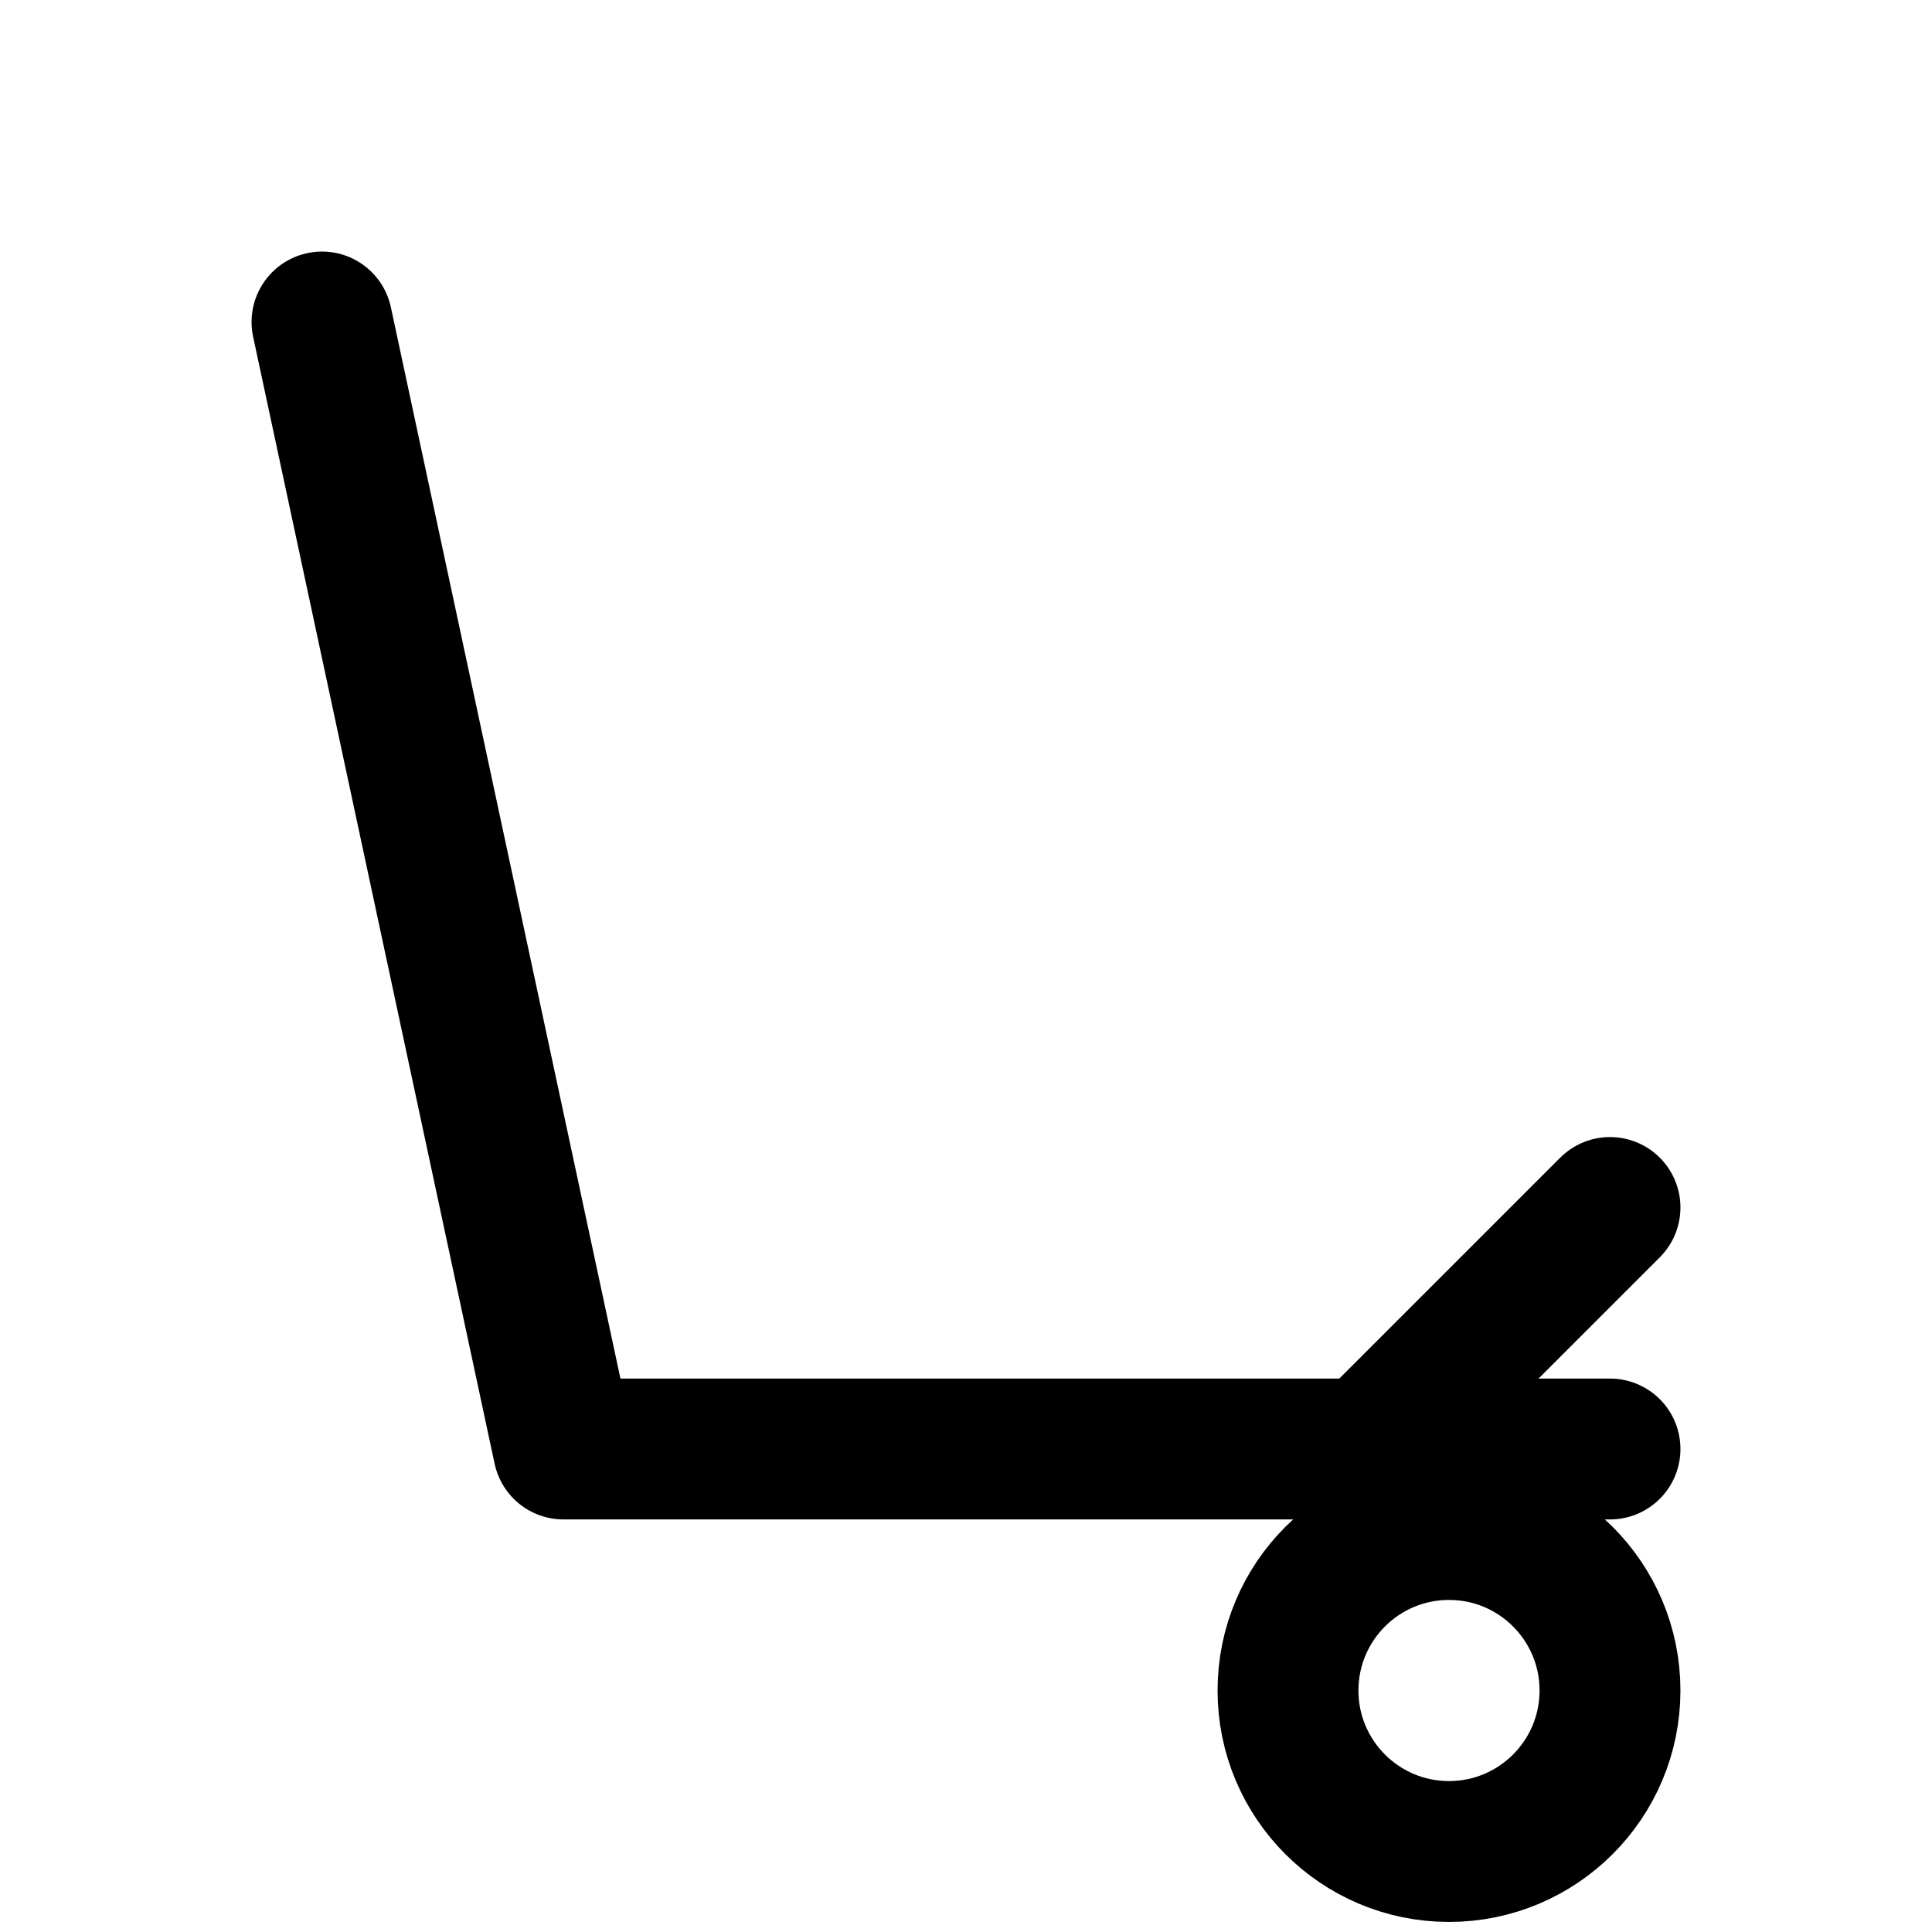
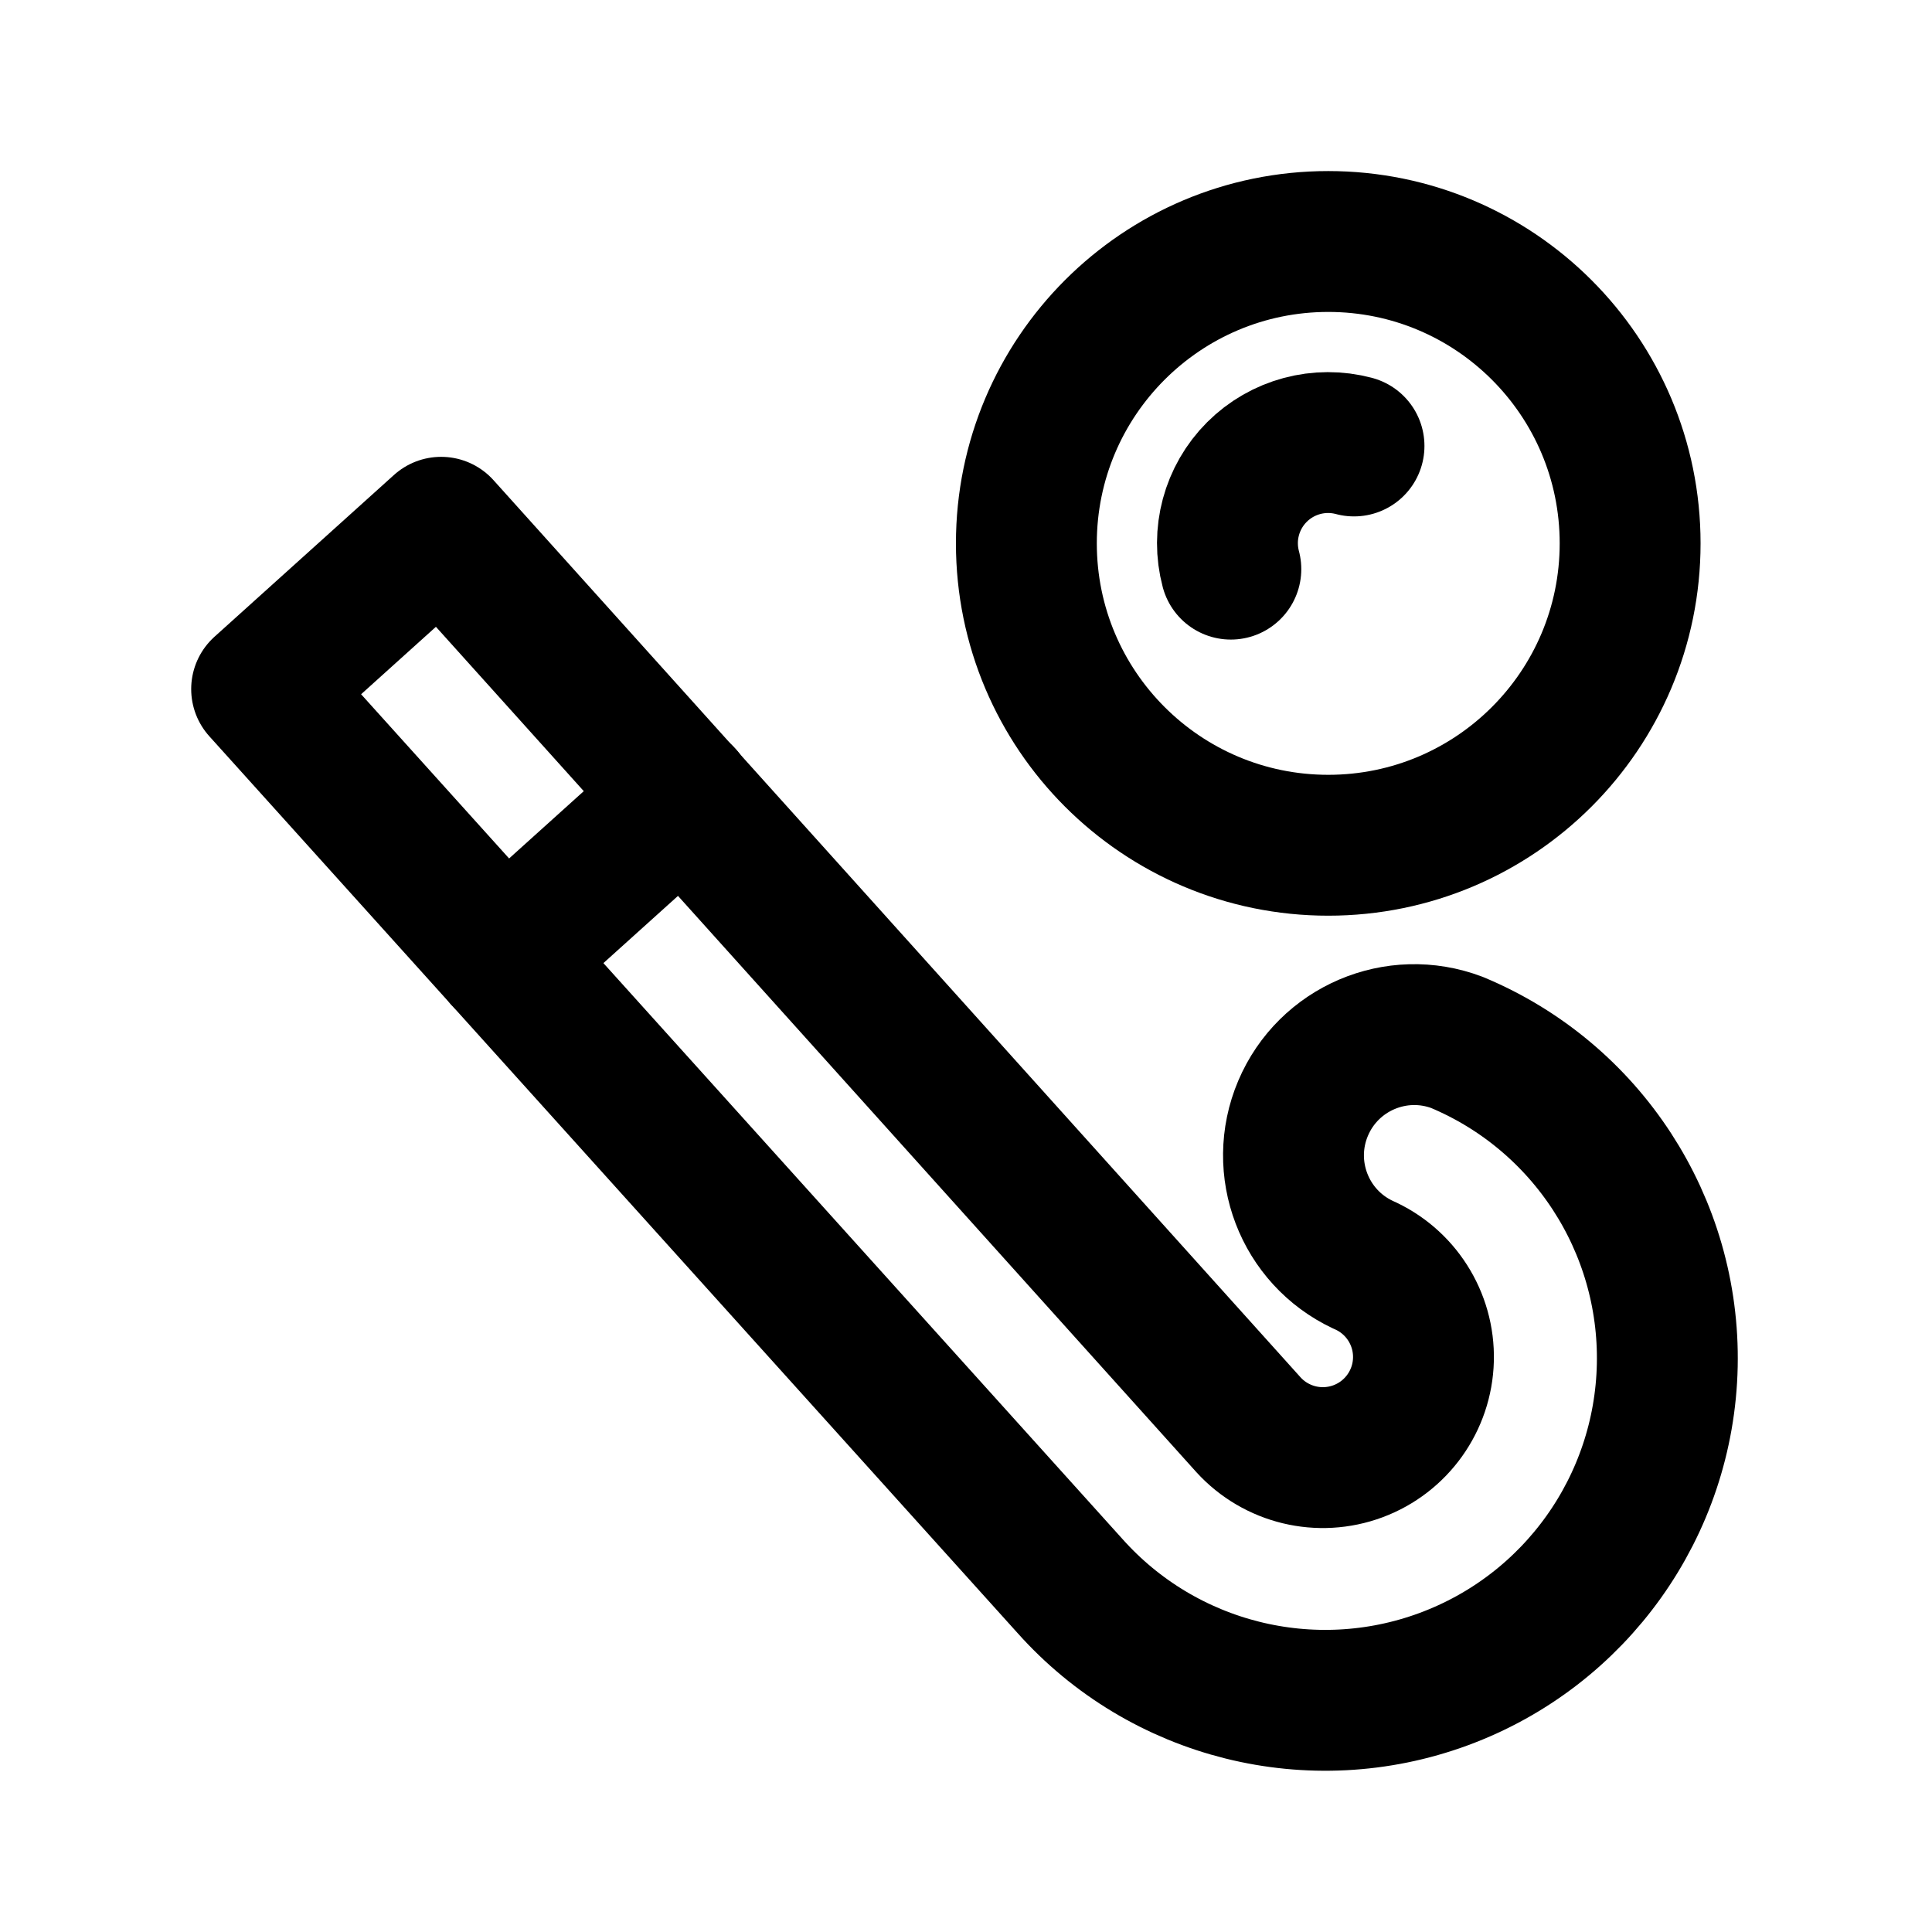
<svg xmlns="http://www.w3.org/2000/svg" viewBox="0 0 24 24" fill="none" stroke="currentColor" stroke-width="1.75" stroke-linecap="round" stroke-linejoin="round">
-   <path d="M4 4l3 14h10l3-3" />
-   <path d="M17 18h3" />
-   <path d="M18 19a2 2 0 1 0 0 4 2 2 0 0 0 0-4Z" />
+   <path d="M3.25 8.56L13.29 19.7A4.25 4.25 0 1 0 18.1 12.95A1.5 1.5 0 0 0 16.93 15.71A1.25 1.25 0 1 1 15.51 17.7L5.48 6.55Z" />
+   <path d="M12.75 6.75a3.75 3.75 0 1 0 7.5 0 3.75 3.75 0 1 0 -7.5 0Z" />
+   <path d="M6.26 11.9L8.49 9.89" />
+   <path d="M15.29 7.07A1.25 1.25 0 0 1 16.82 5.54" />
</svg>
